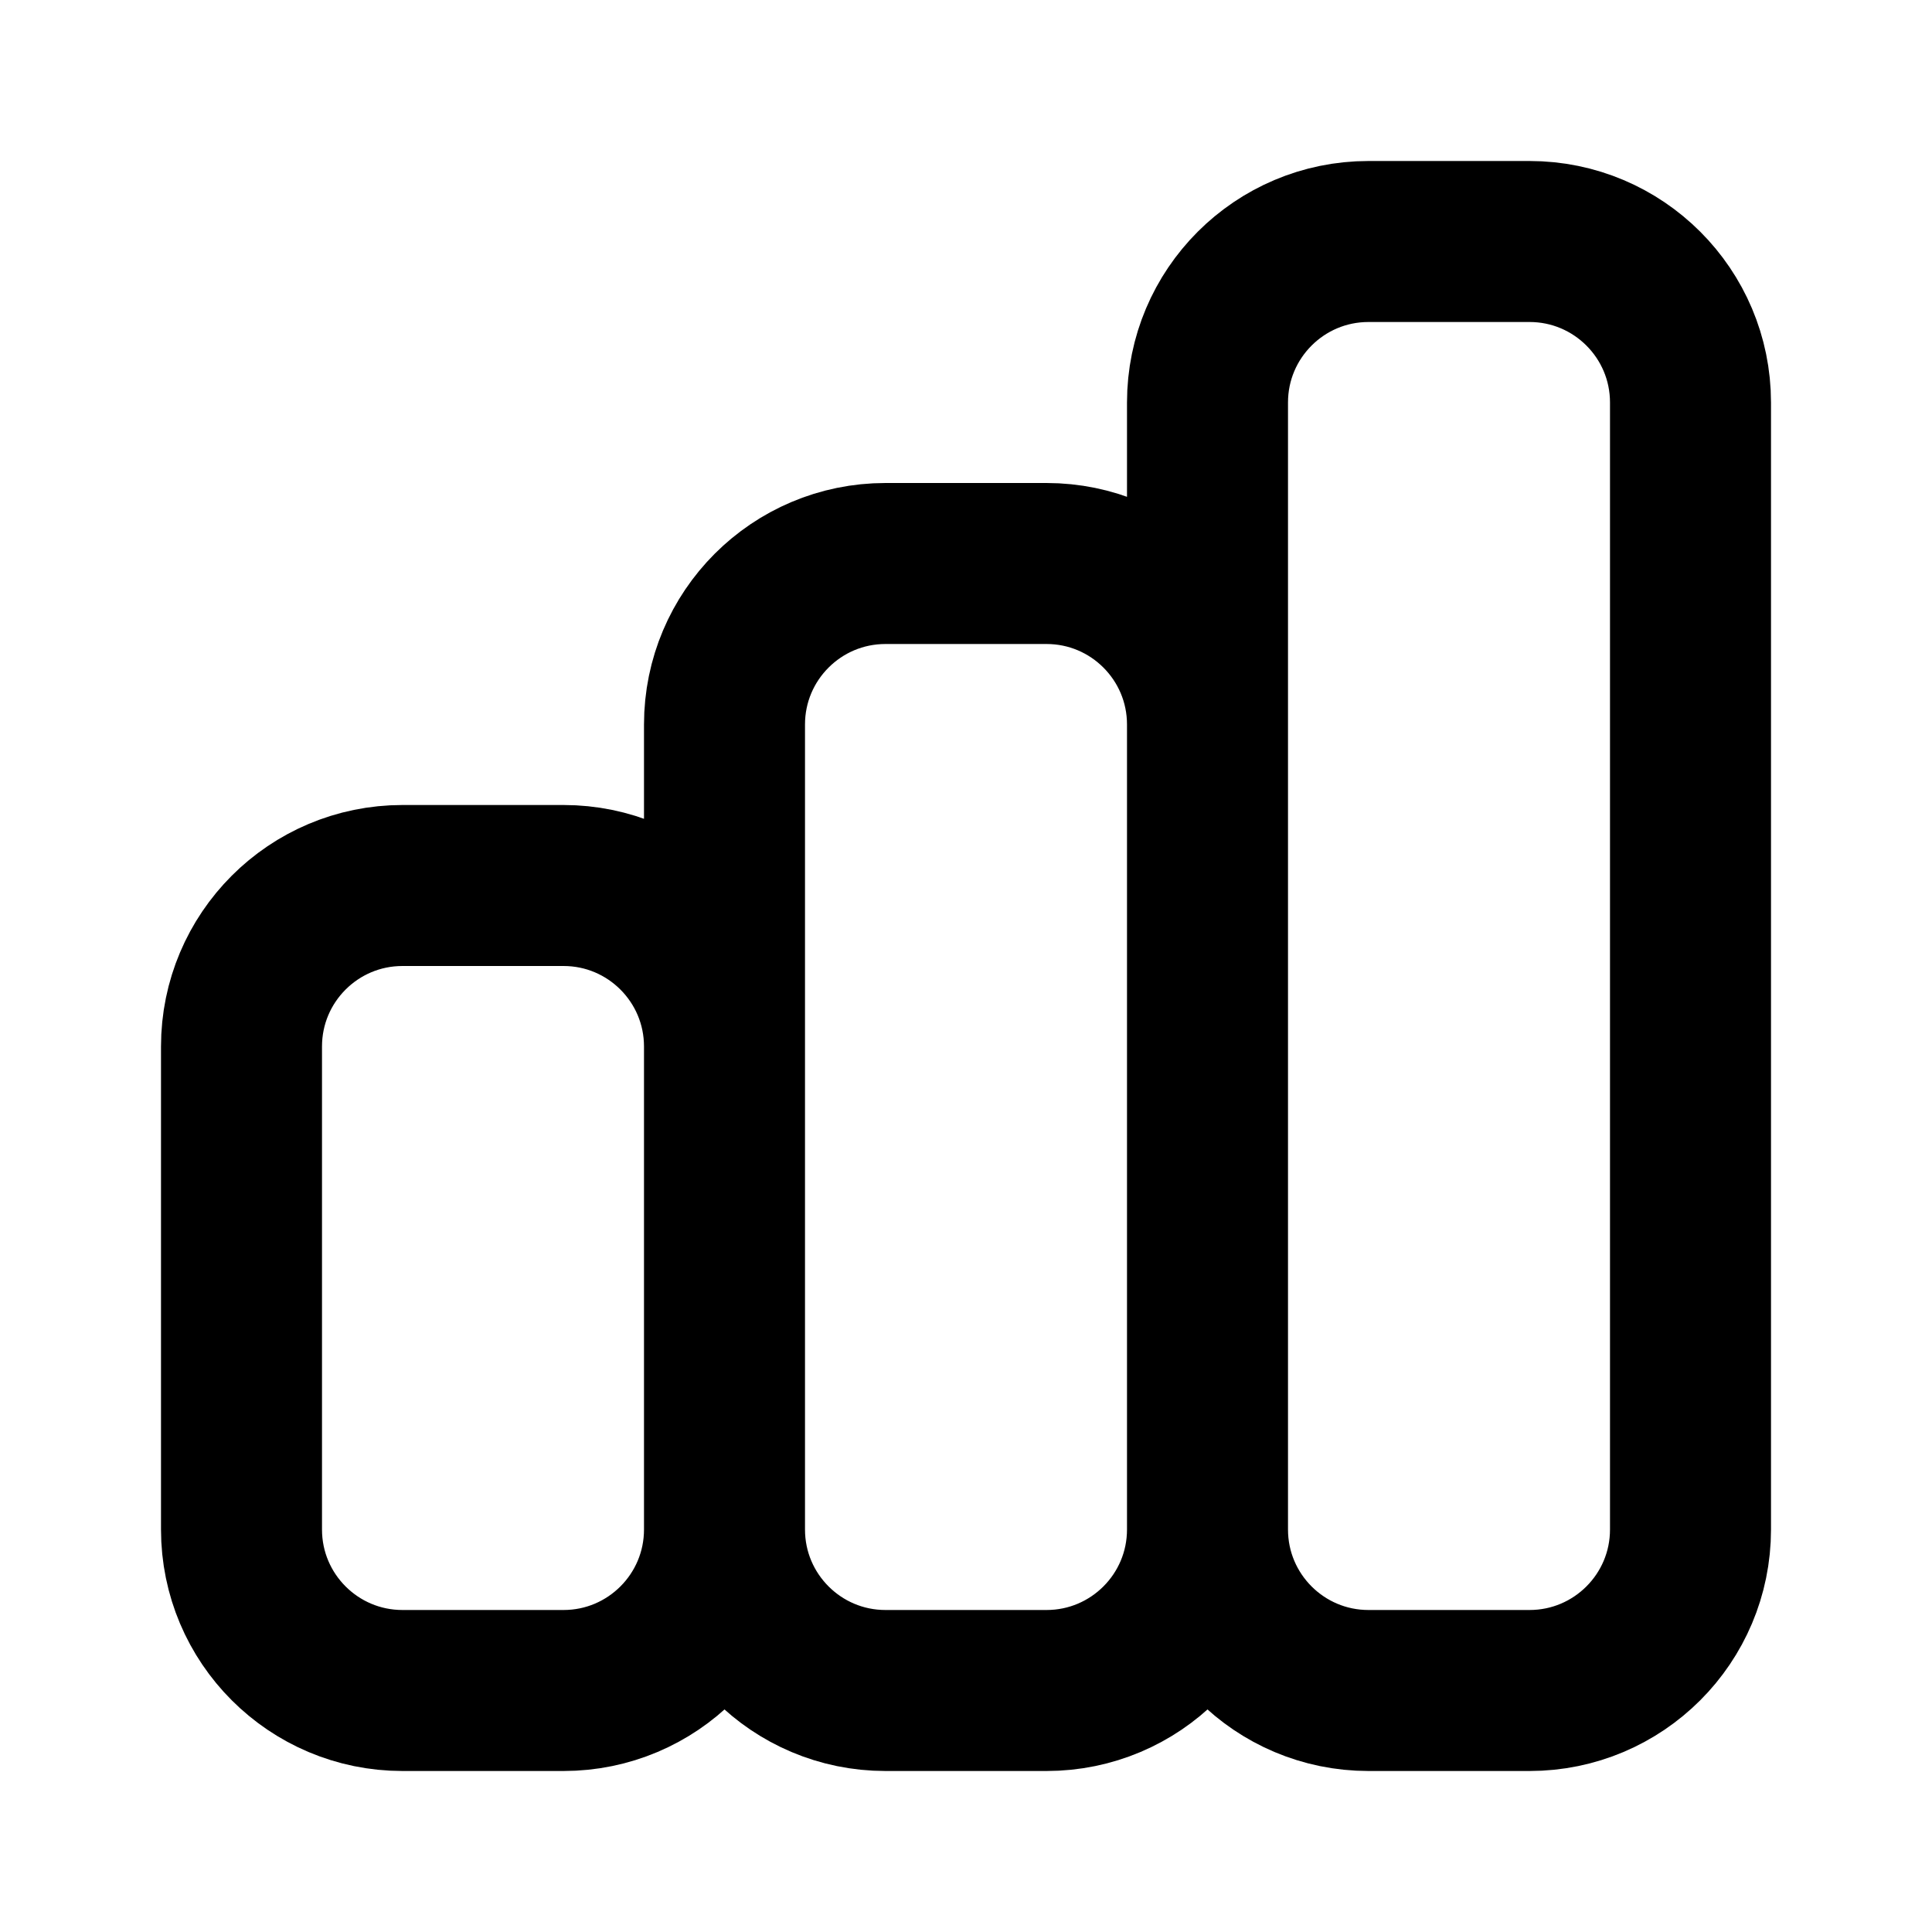
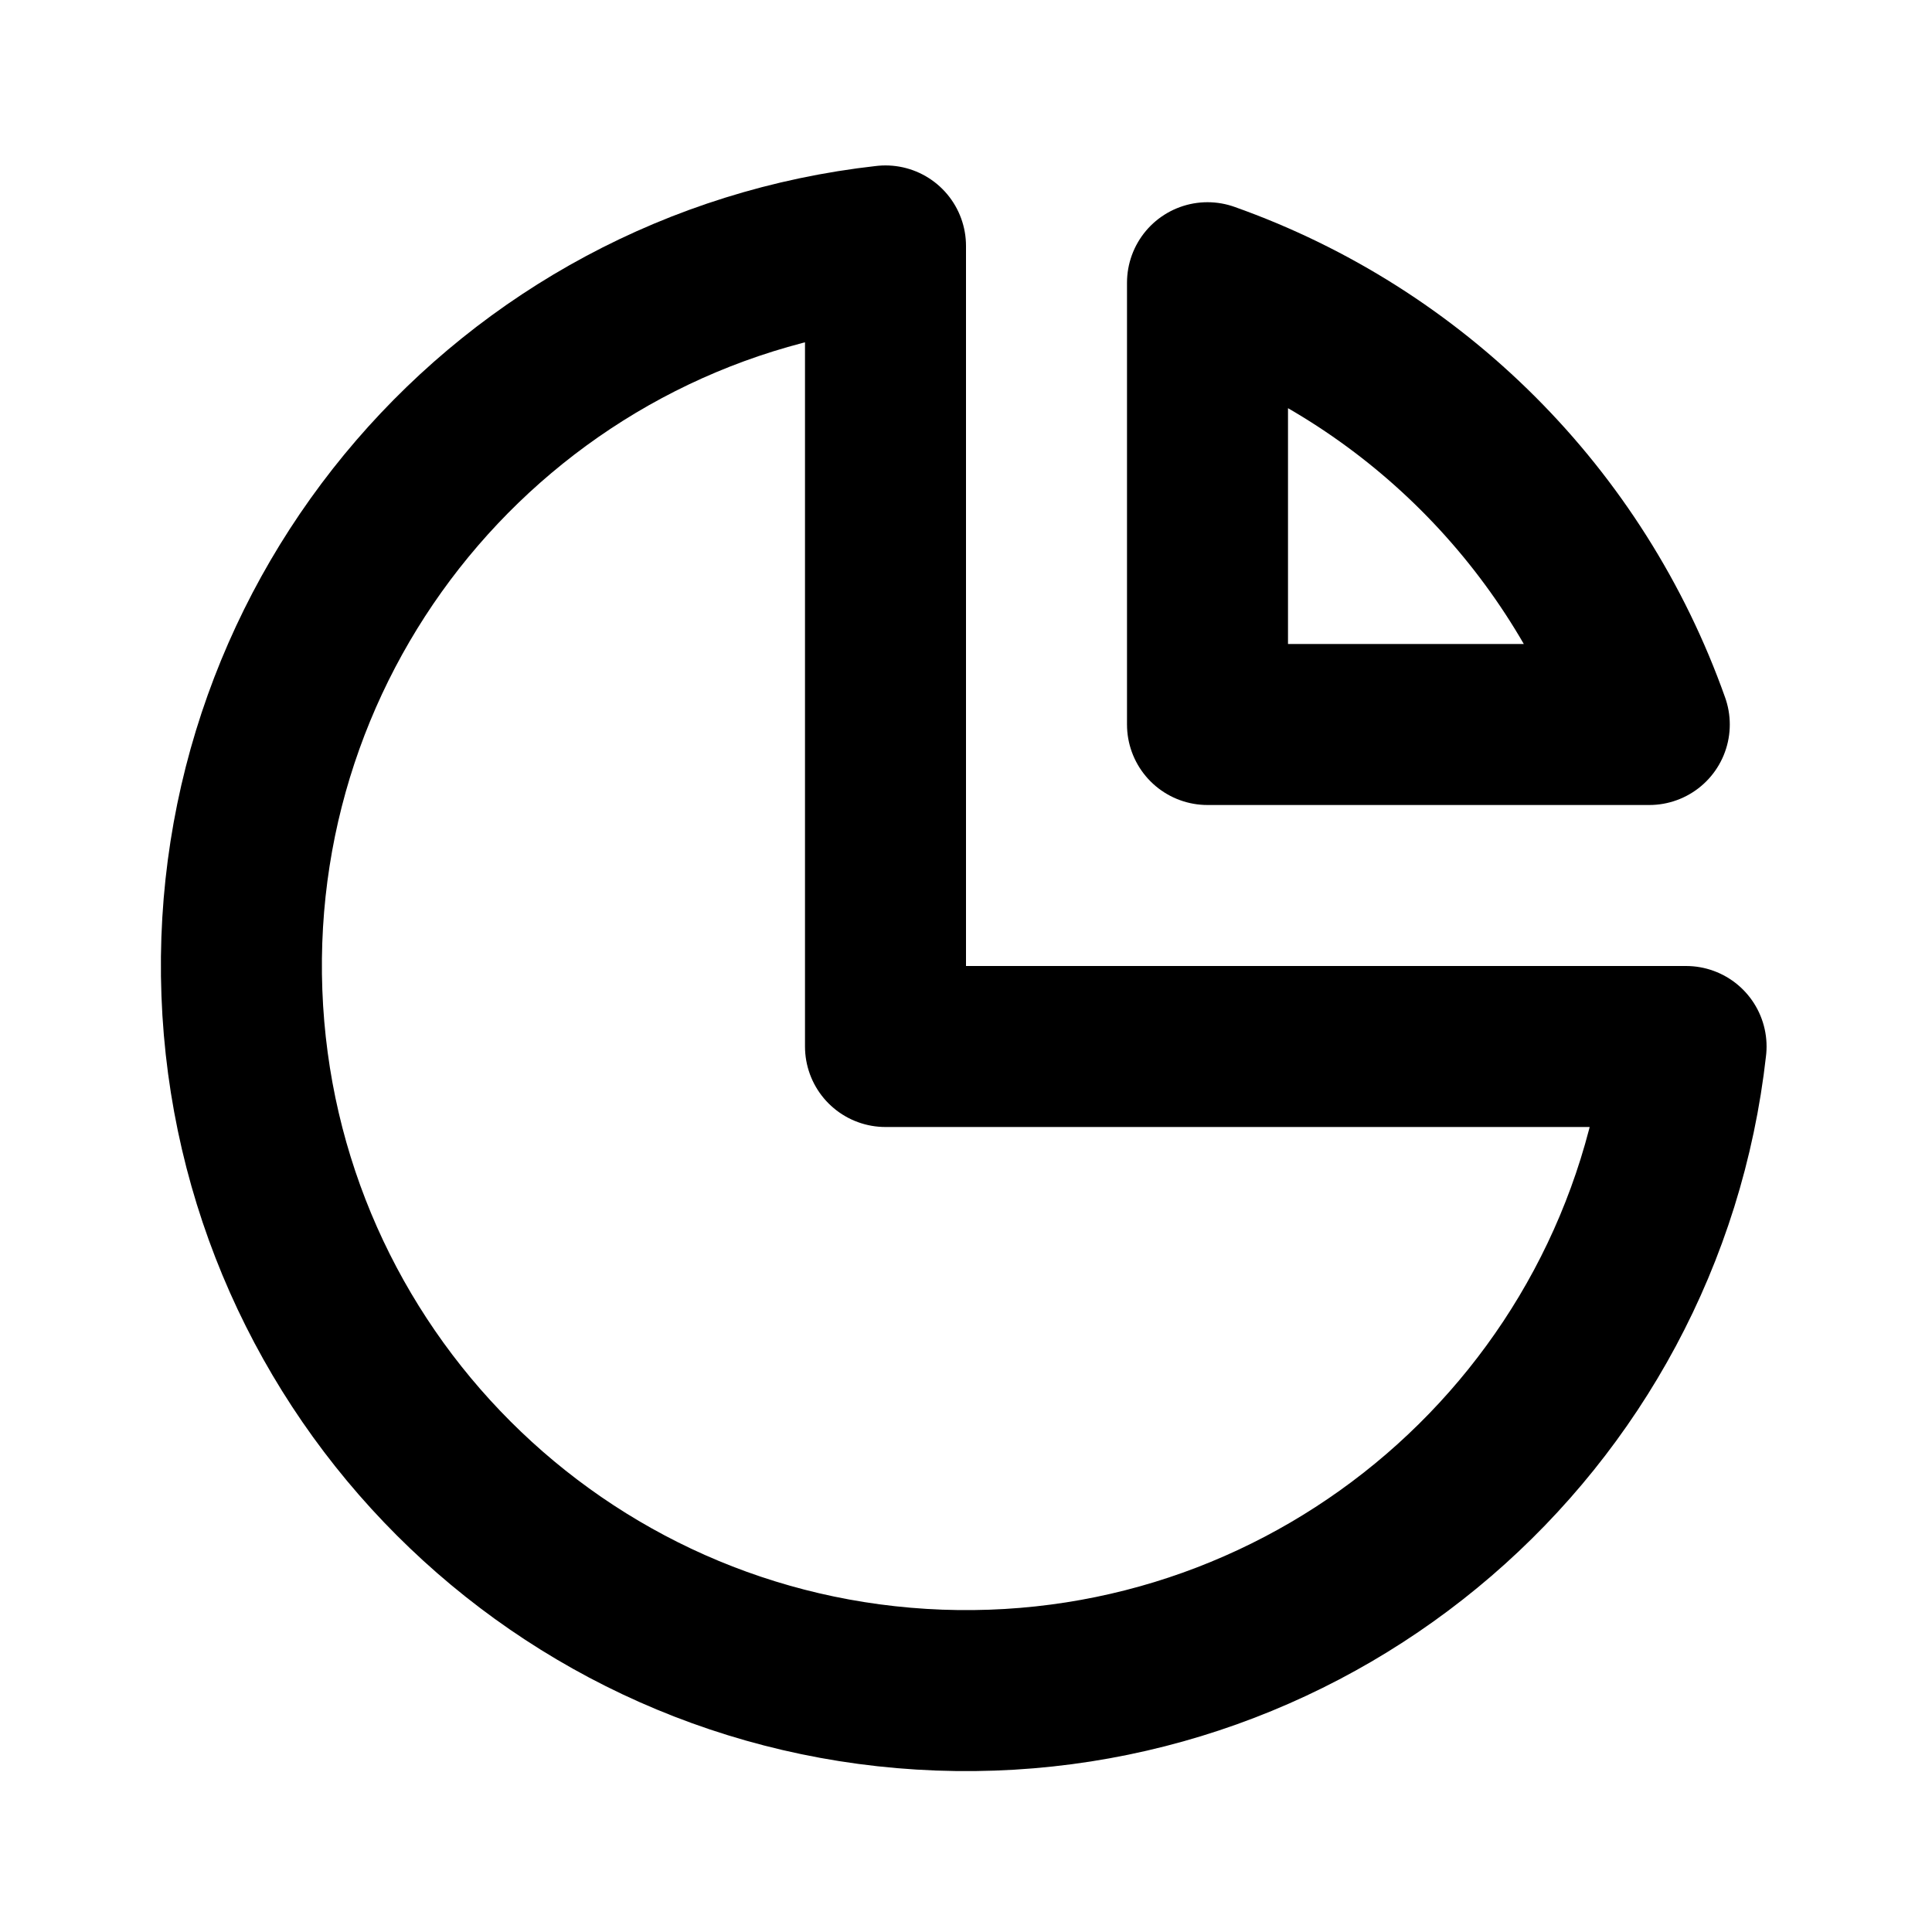
<svg xmlns="http://www.w3.org/2000/svg" fill="none" viewBox="0 0 24 24" stroke="currentColor" stroke-width="2">
-   <path stroke-linecap="round" stroke-linejoin="round" d="M9 19v-6a2 2 0 00-2-2H5a2 2 0 00-2 2v6a2 2 0 002 2h2a2 2 0 002-2zm0 0V9a2 2 0 012-2h2a2 2 0 012 2v10m-6 0a2 2 0 002 2h2a2 2 0 002-2m0 0V5a2 2 0 012-2h2a2 2 0 012 2v14a2 2 0 01-2 2h-2a2 2 0 01-2-2z" />
+   <path stroke-linecap="round" stroke-linejoin="round" d="M11 3.055A9.001 9.001 0 1020.945 13H11V3.055z" />
+   <path stroke-linecap="round" stroke-linejoin="round" d="M20.488 9H15V3.512A9.025 9.025 0 0120.488 9z" />
</svg>
